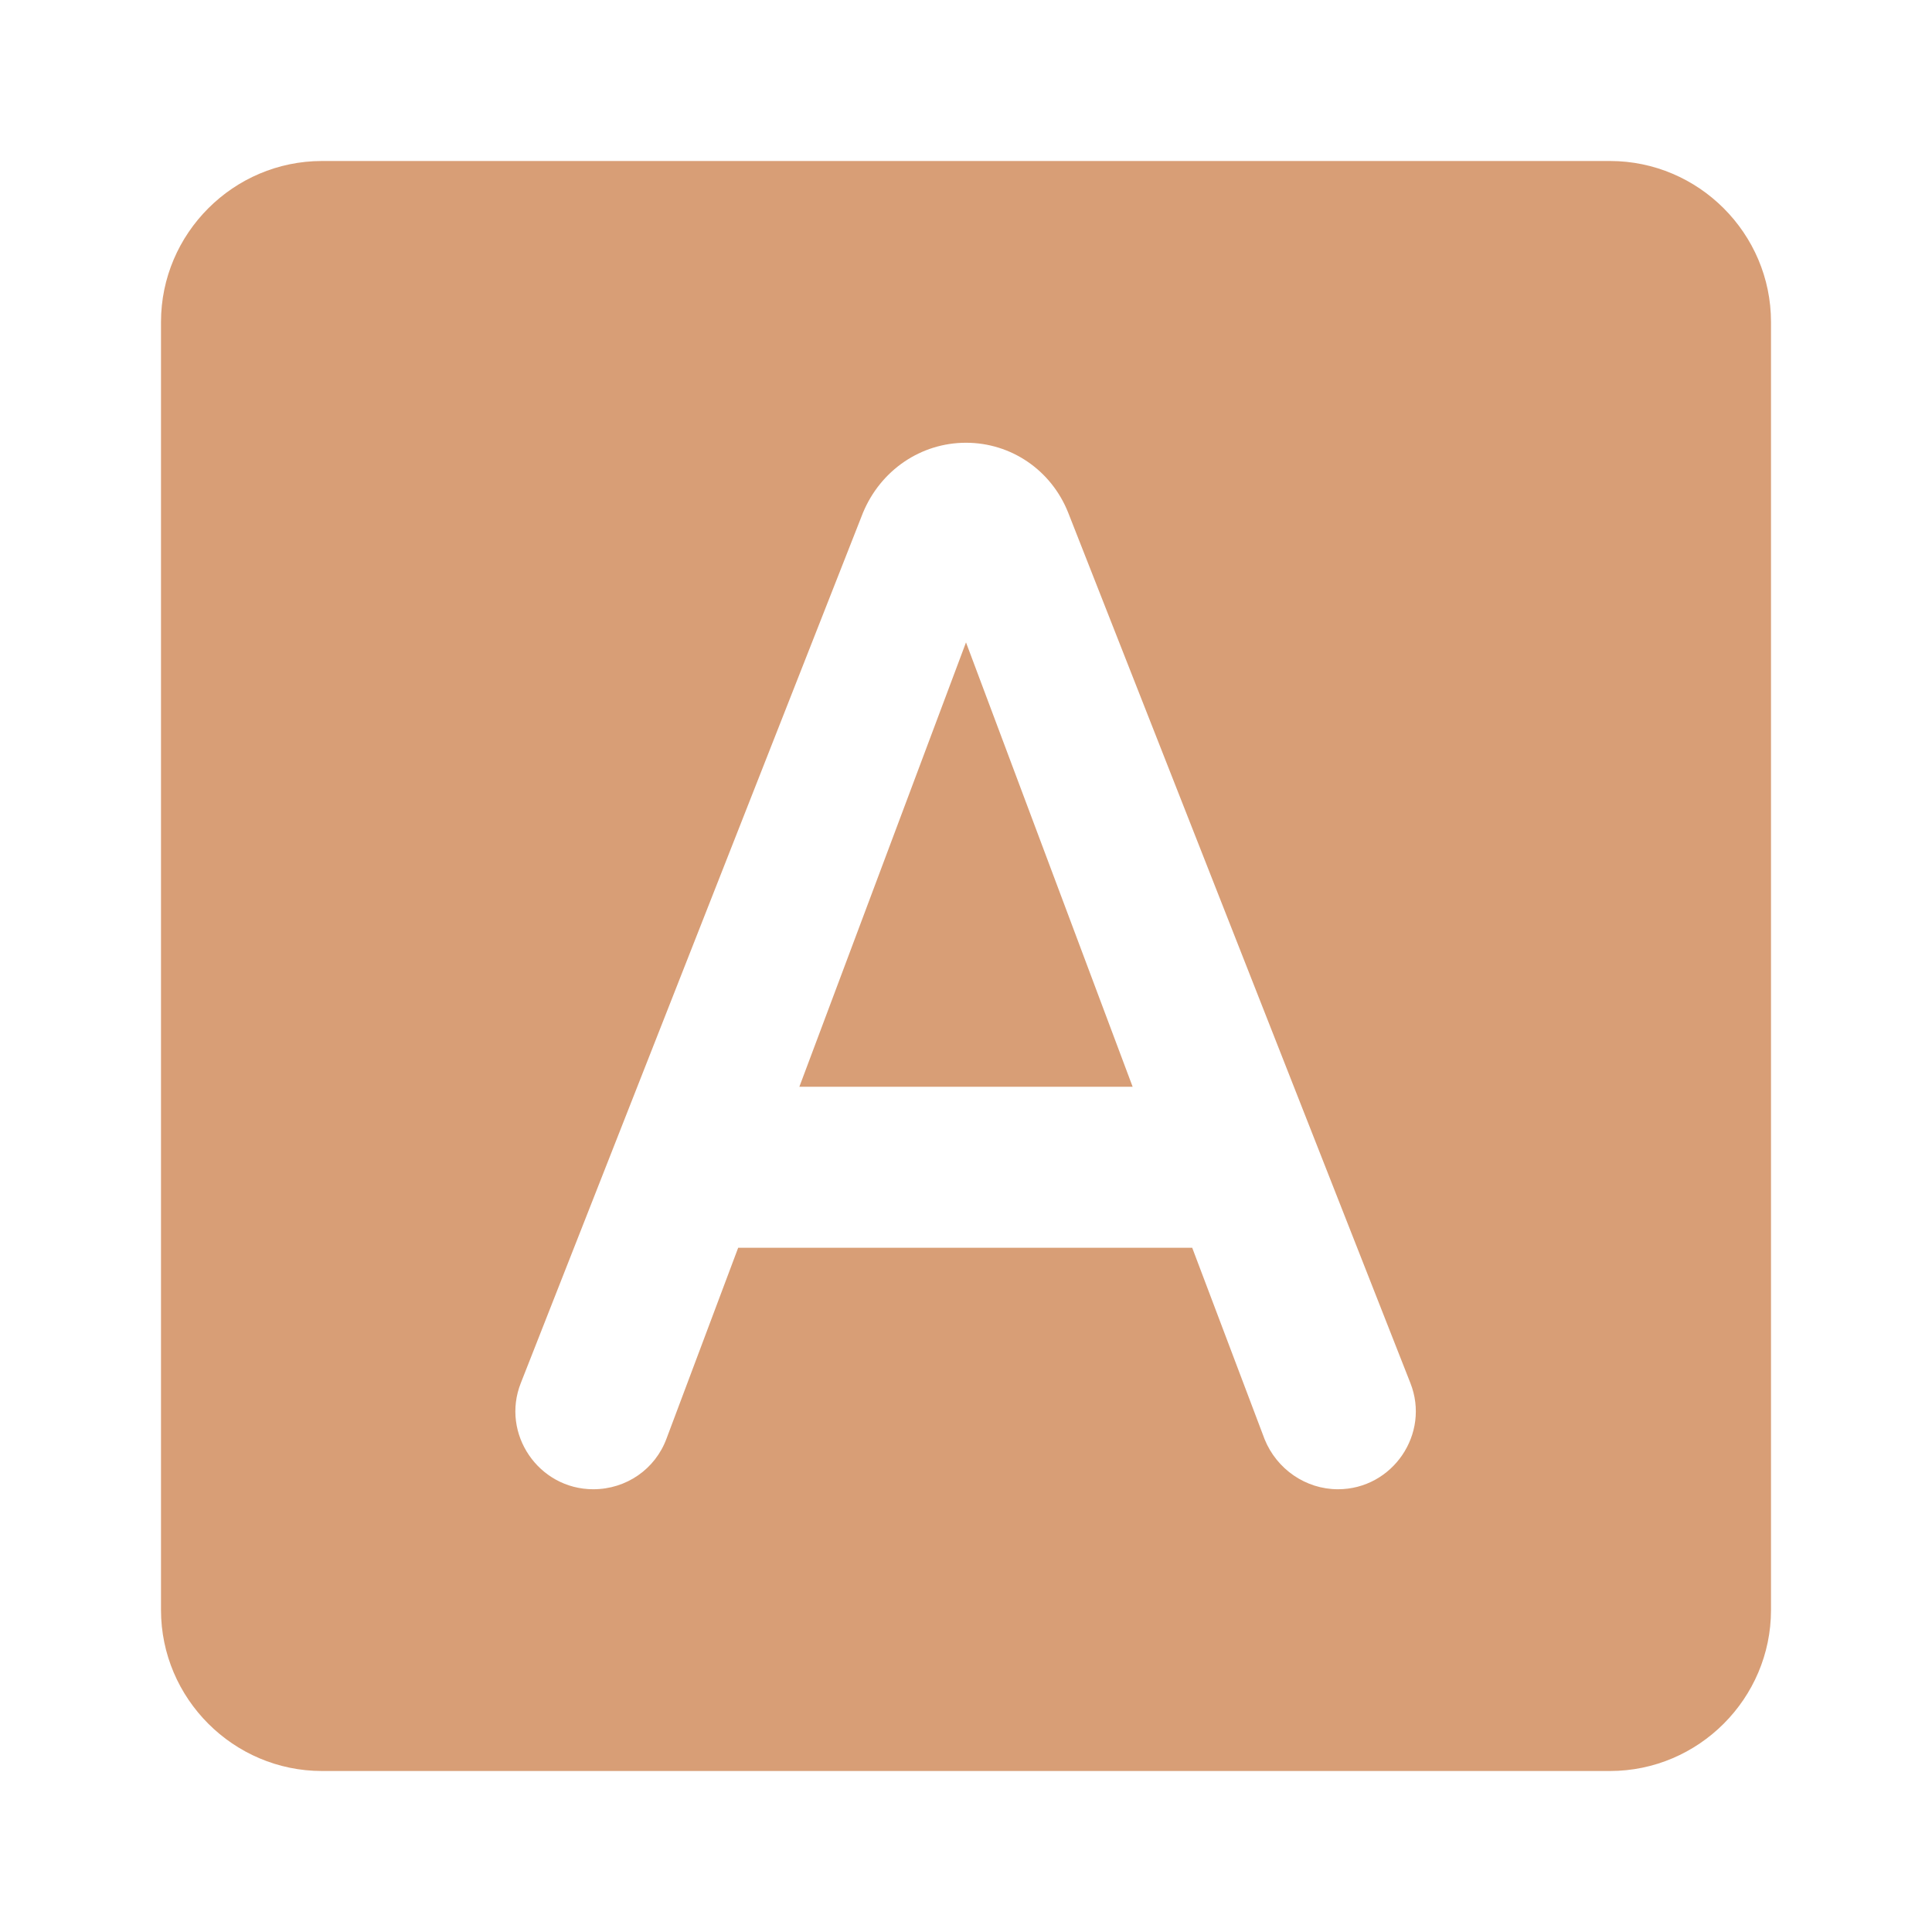
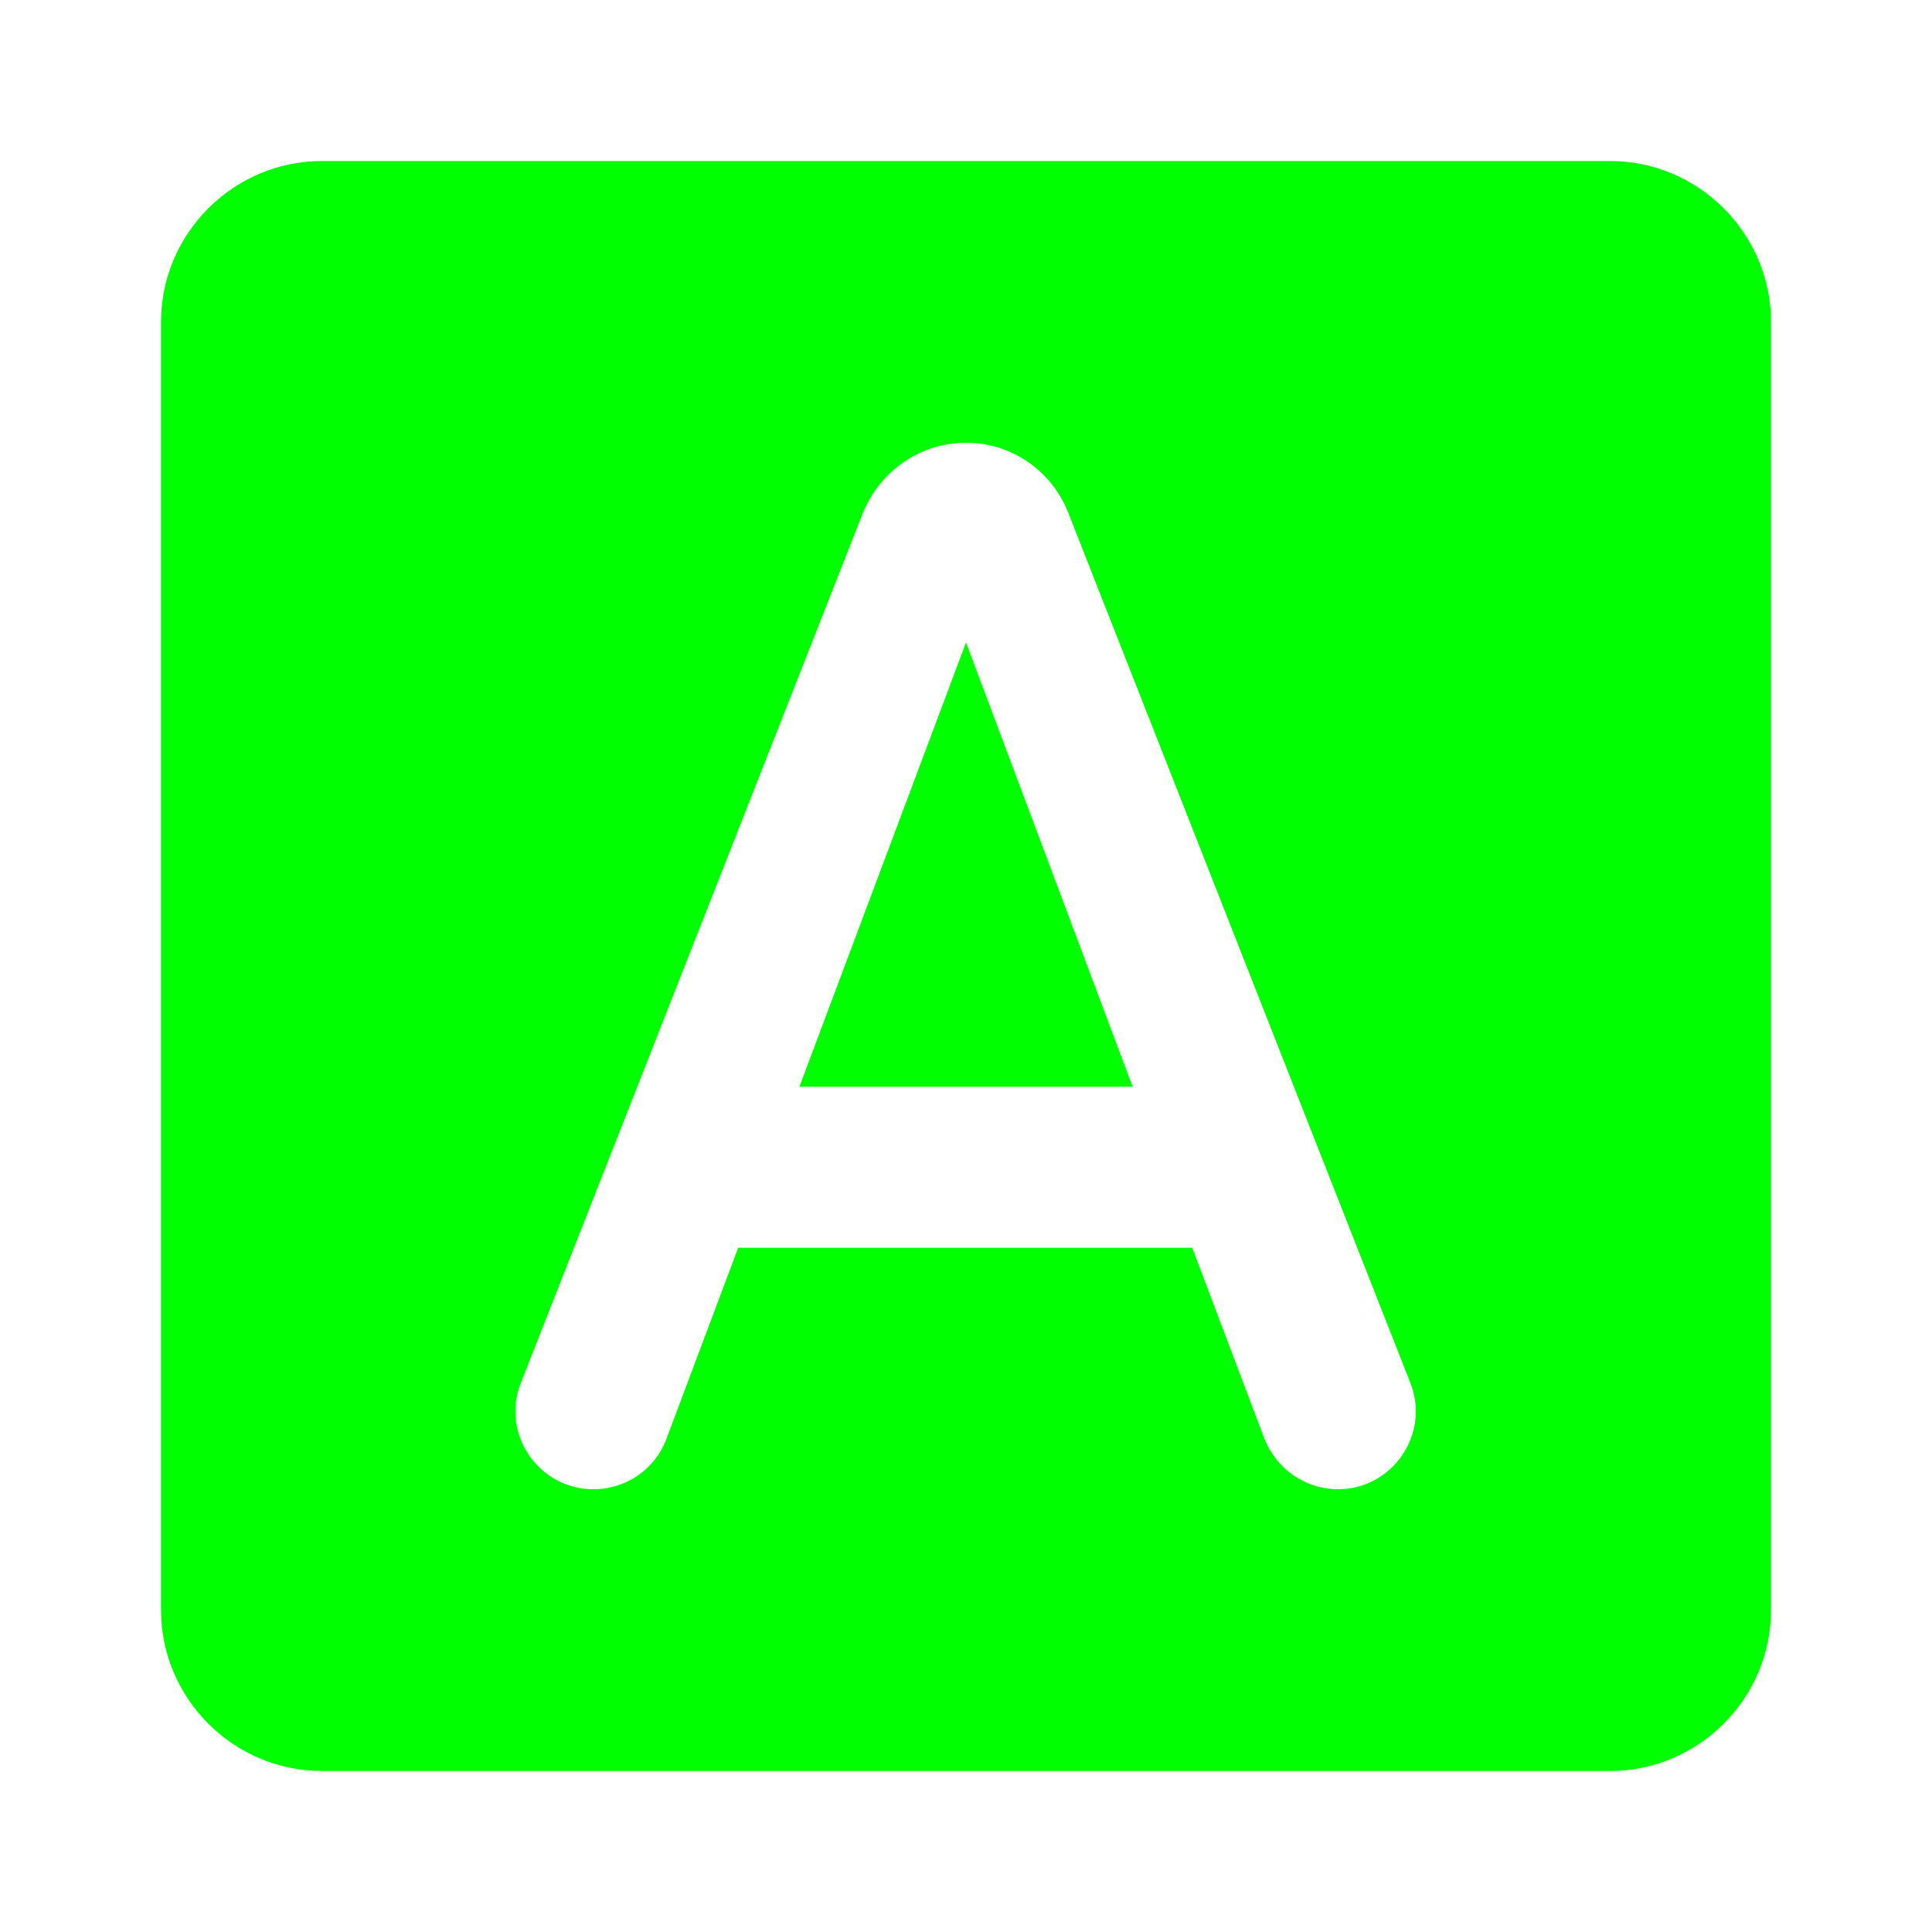
- <svg xmlns="http://www.w3.org/2000/svg" height="24px" viewBox="0 0 24 24" width="24px" fill="#d89e76">
+ <svg xmlns="http://www.w3.org/2000/svg" height="24px" viewBox="0 0 24 24" width="24px" fill="#00ff00">
  <path d="M0 0h24v24H0V0z" fill="none" />
  <path d="M9.93 13.5h4.14L12 7.98 9.93 13.5zM20 2H4c-1.1 0-2 .9-2 2v16c0 1.1.9 2 2 2h16c1.1 0 2-.9 2-2V4c0-1.1-.9-2-2-2zm-4.29 15.88l-.9-2.38H9.17l-.89 2.37c-.14.38-.5.63-.91.63-.68 0-1.15-.69-.9-1.32l4.25-10.81c.22-.53.72-.87 1.28-.87s1.06.34 1.27.87l4.25 10.81c.25.63-.22 1.32-.9 1.32-.4 0-.76-.25-.91-.62z" />
</svg>
